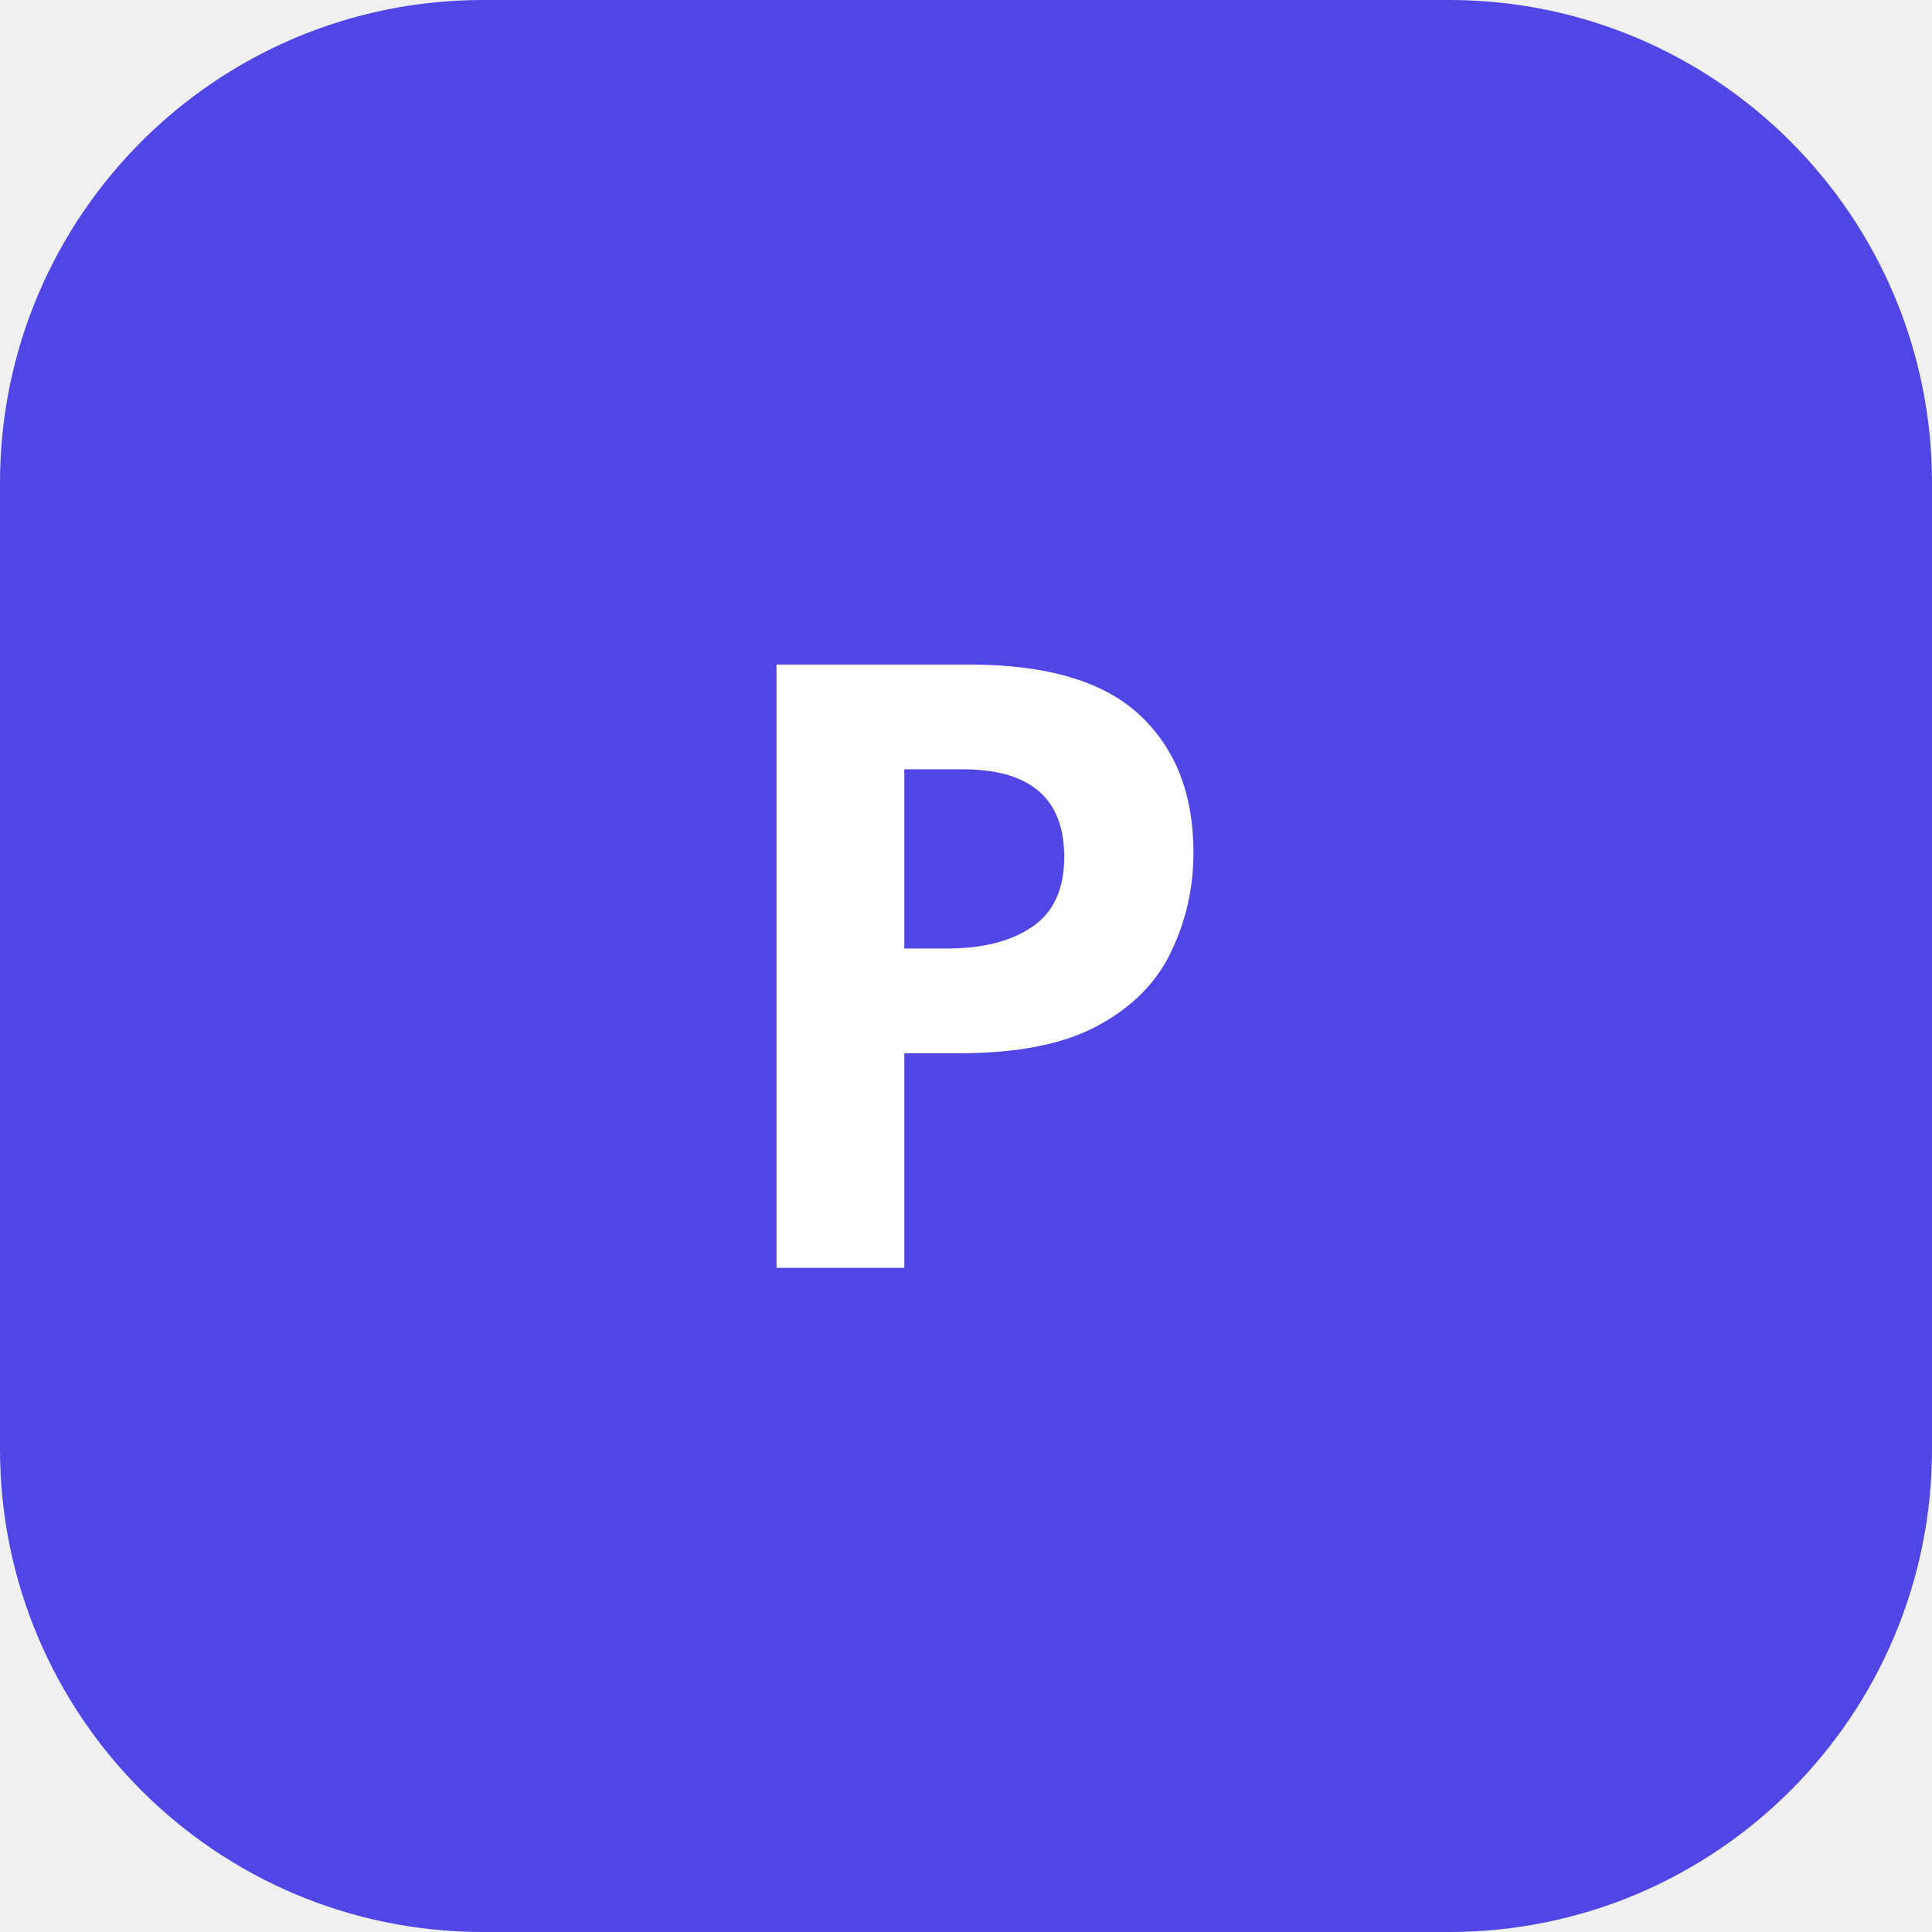
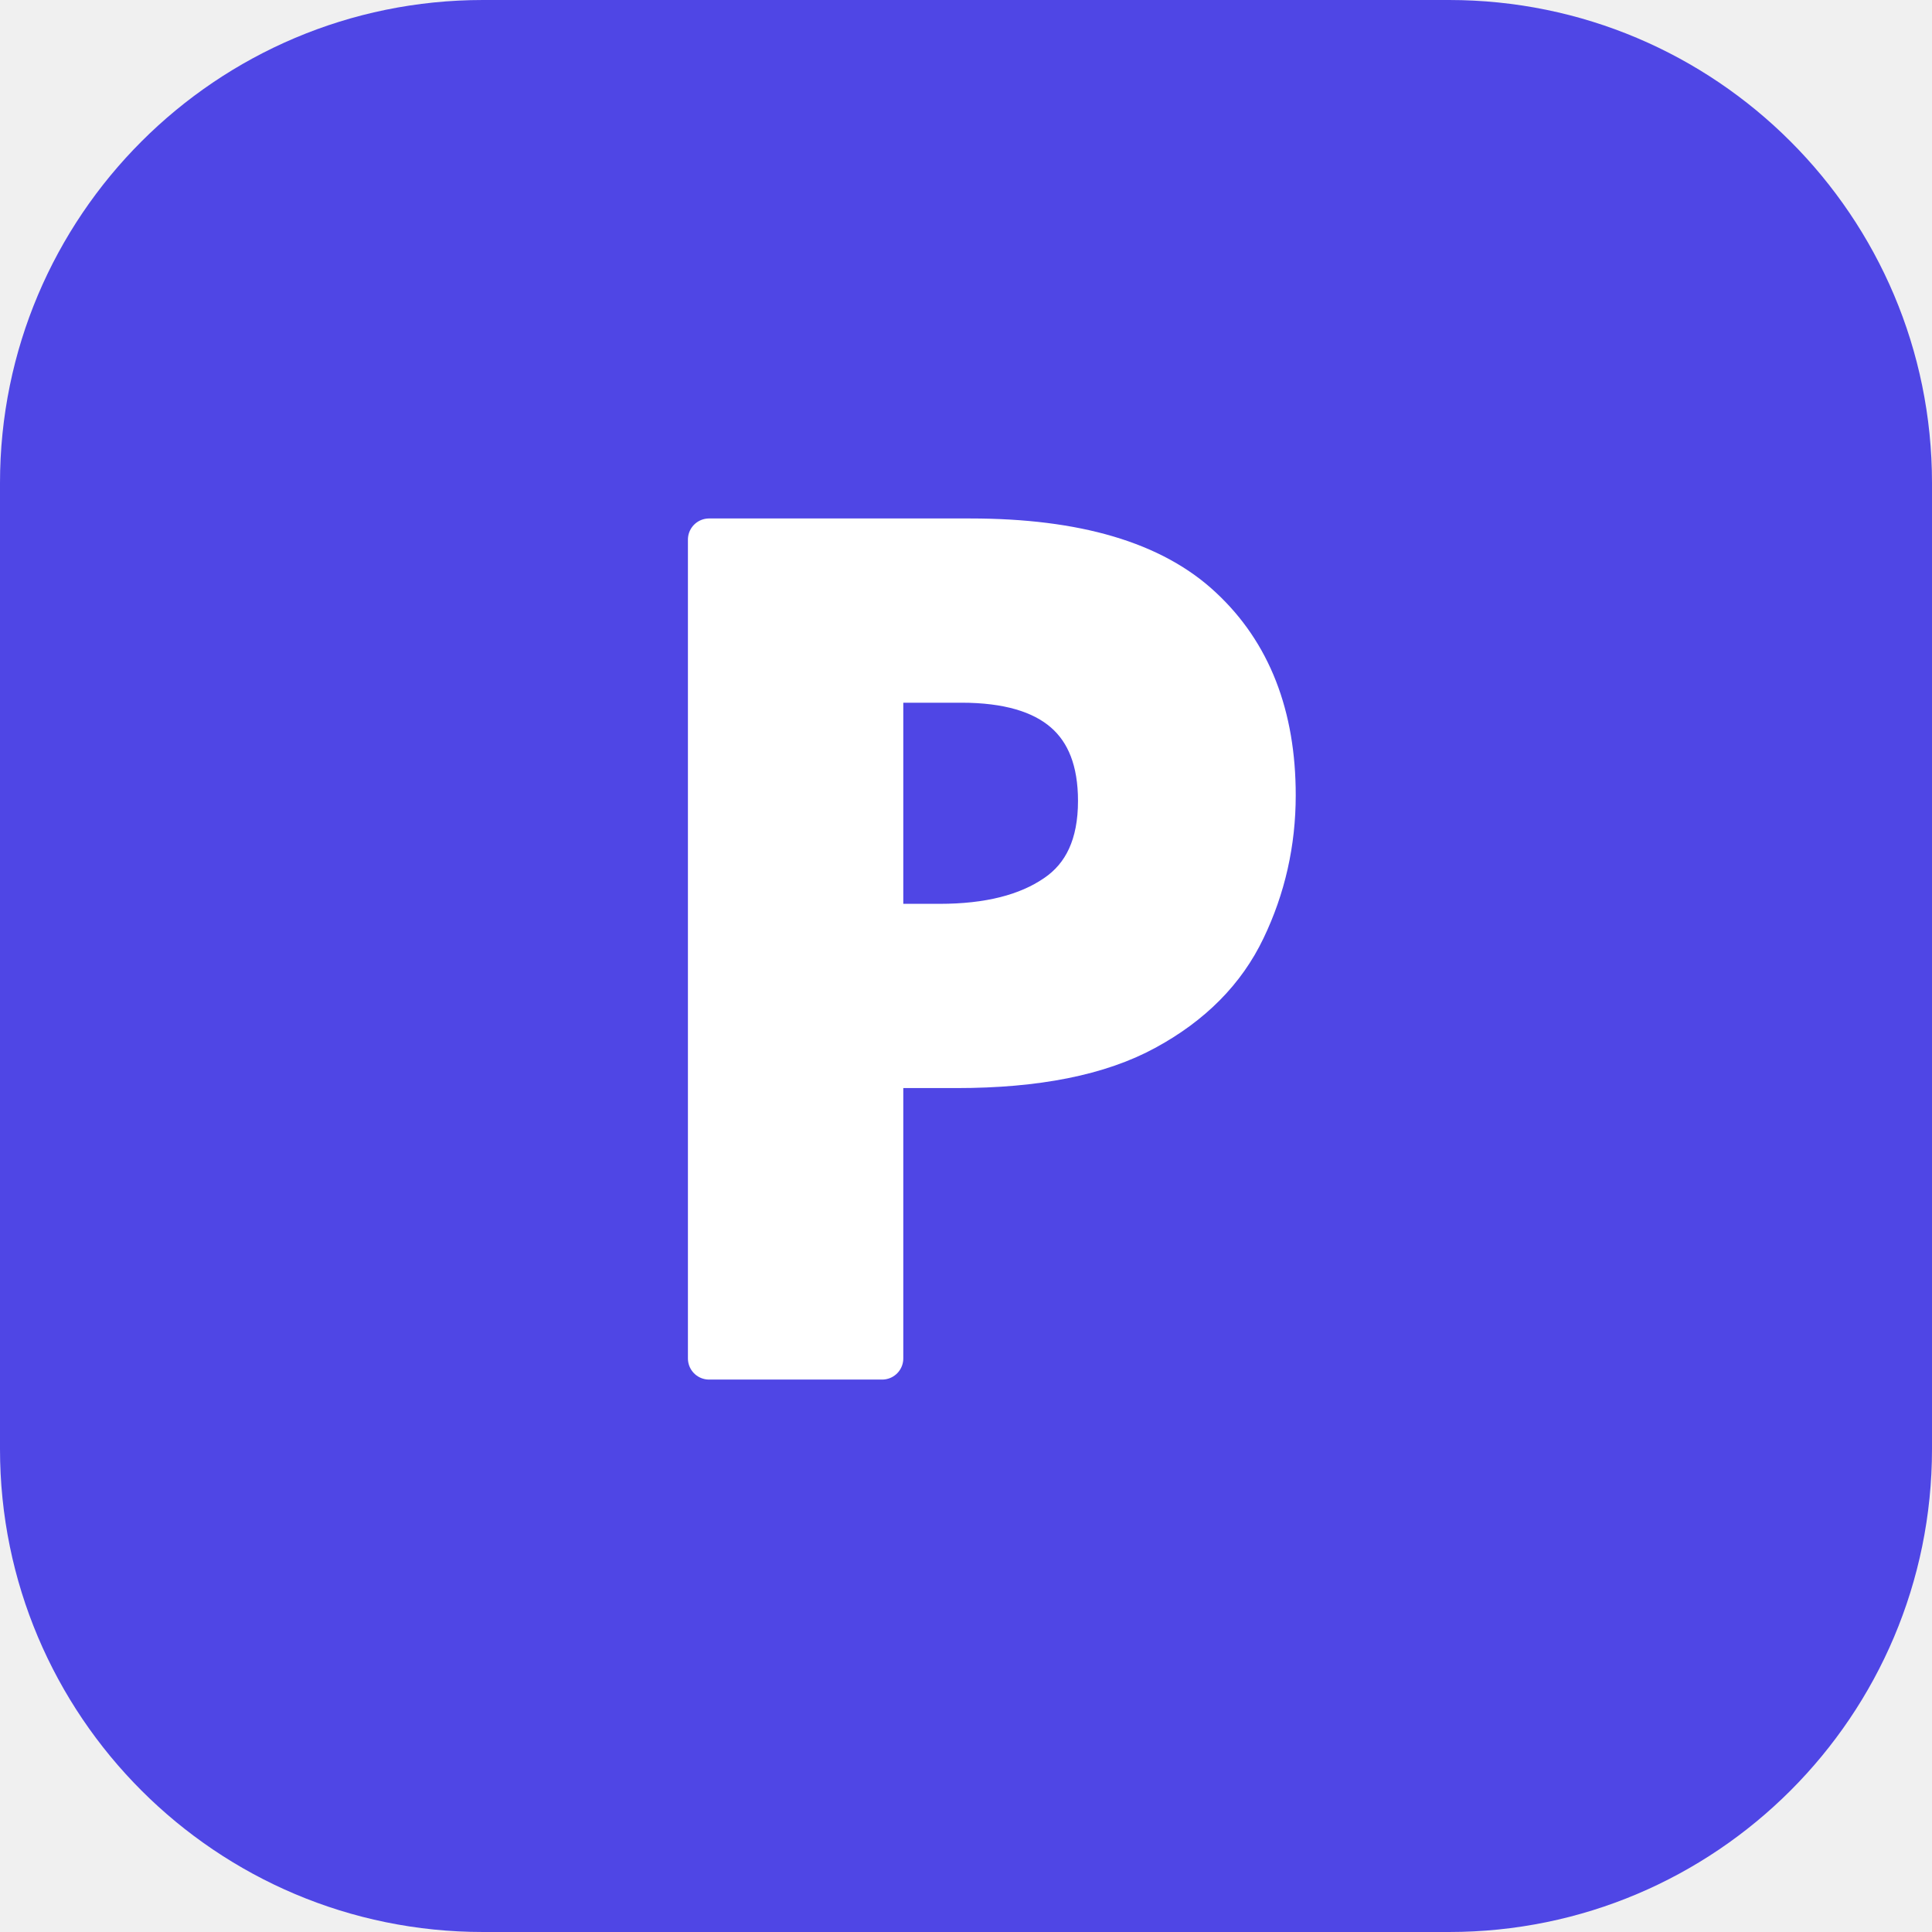
<svg xmlns="http://www.w3.org/2000/svg" width="64" height="64" viewBox="0 0 64 64">
  <rect width="64" height="64" rx="16" fill="#4f46e5" />
-   <text x="32" y="42" font-family="sans-serif" font-size="28" font-weight="700" fill="#ffffff" text-anchor="middle">P</text>
+   <text x="32" y="45" font-family="sans-serif" font-size="38" font-weight="700" fill="#ffffff" stroke="#ffffff" stroke-width="1.4" paint-order="stroke" stroke-linejoin="round" text-anchor="middle">P</text>
</svg>
